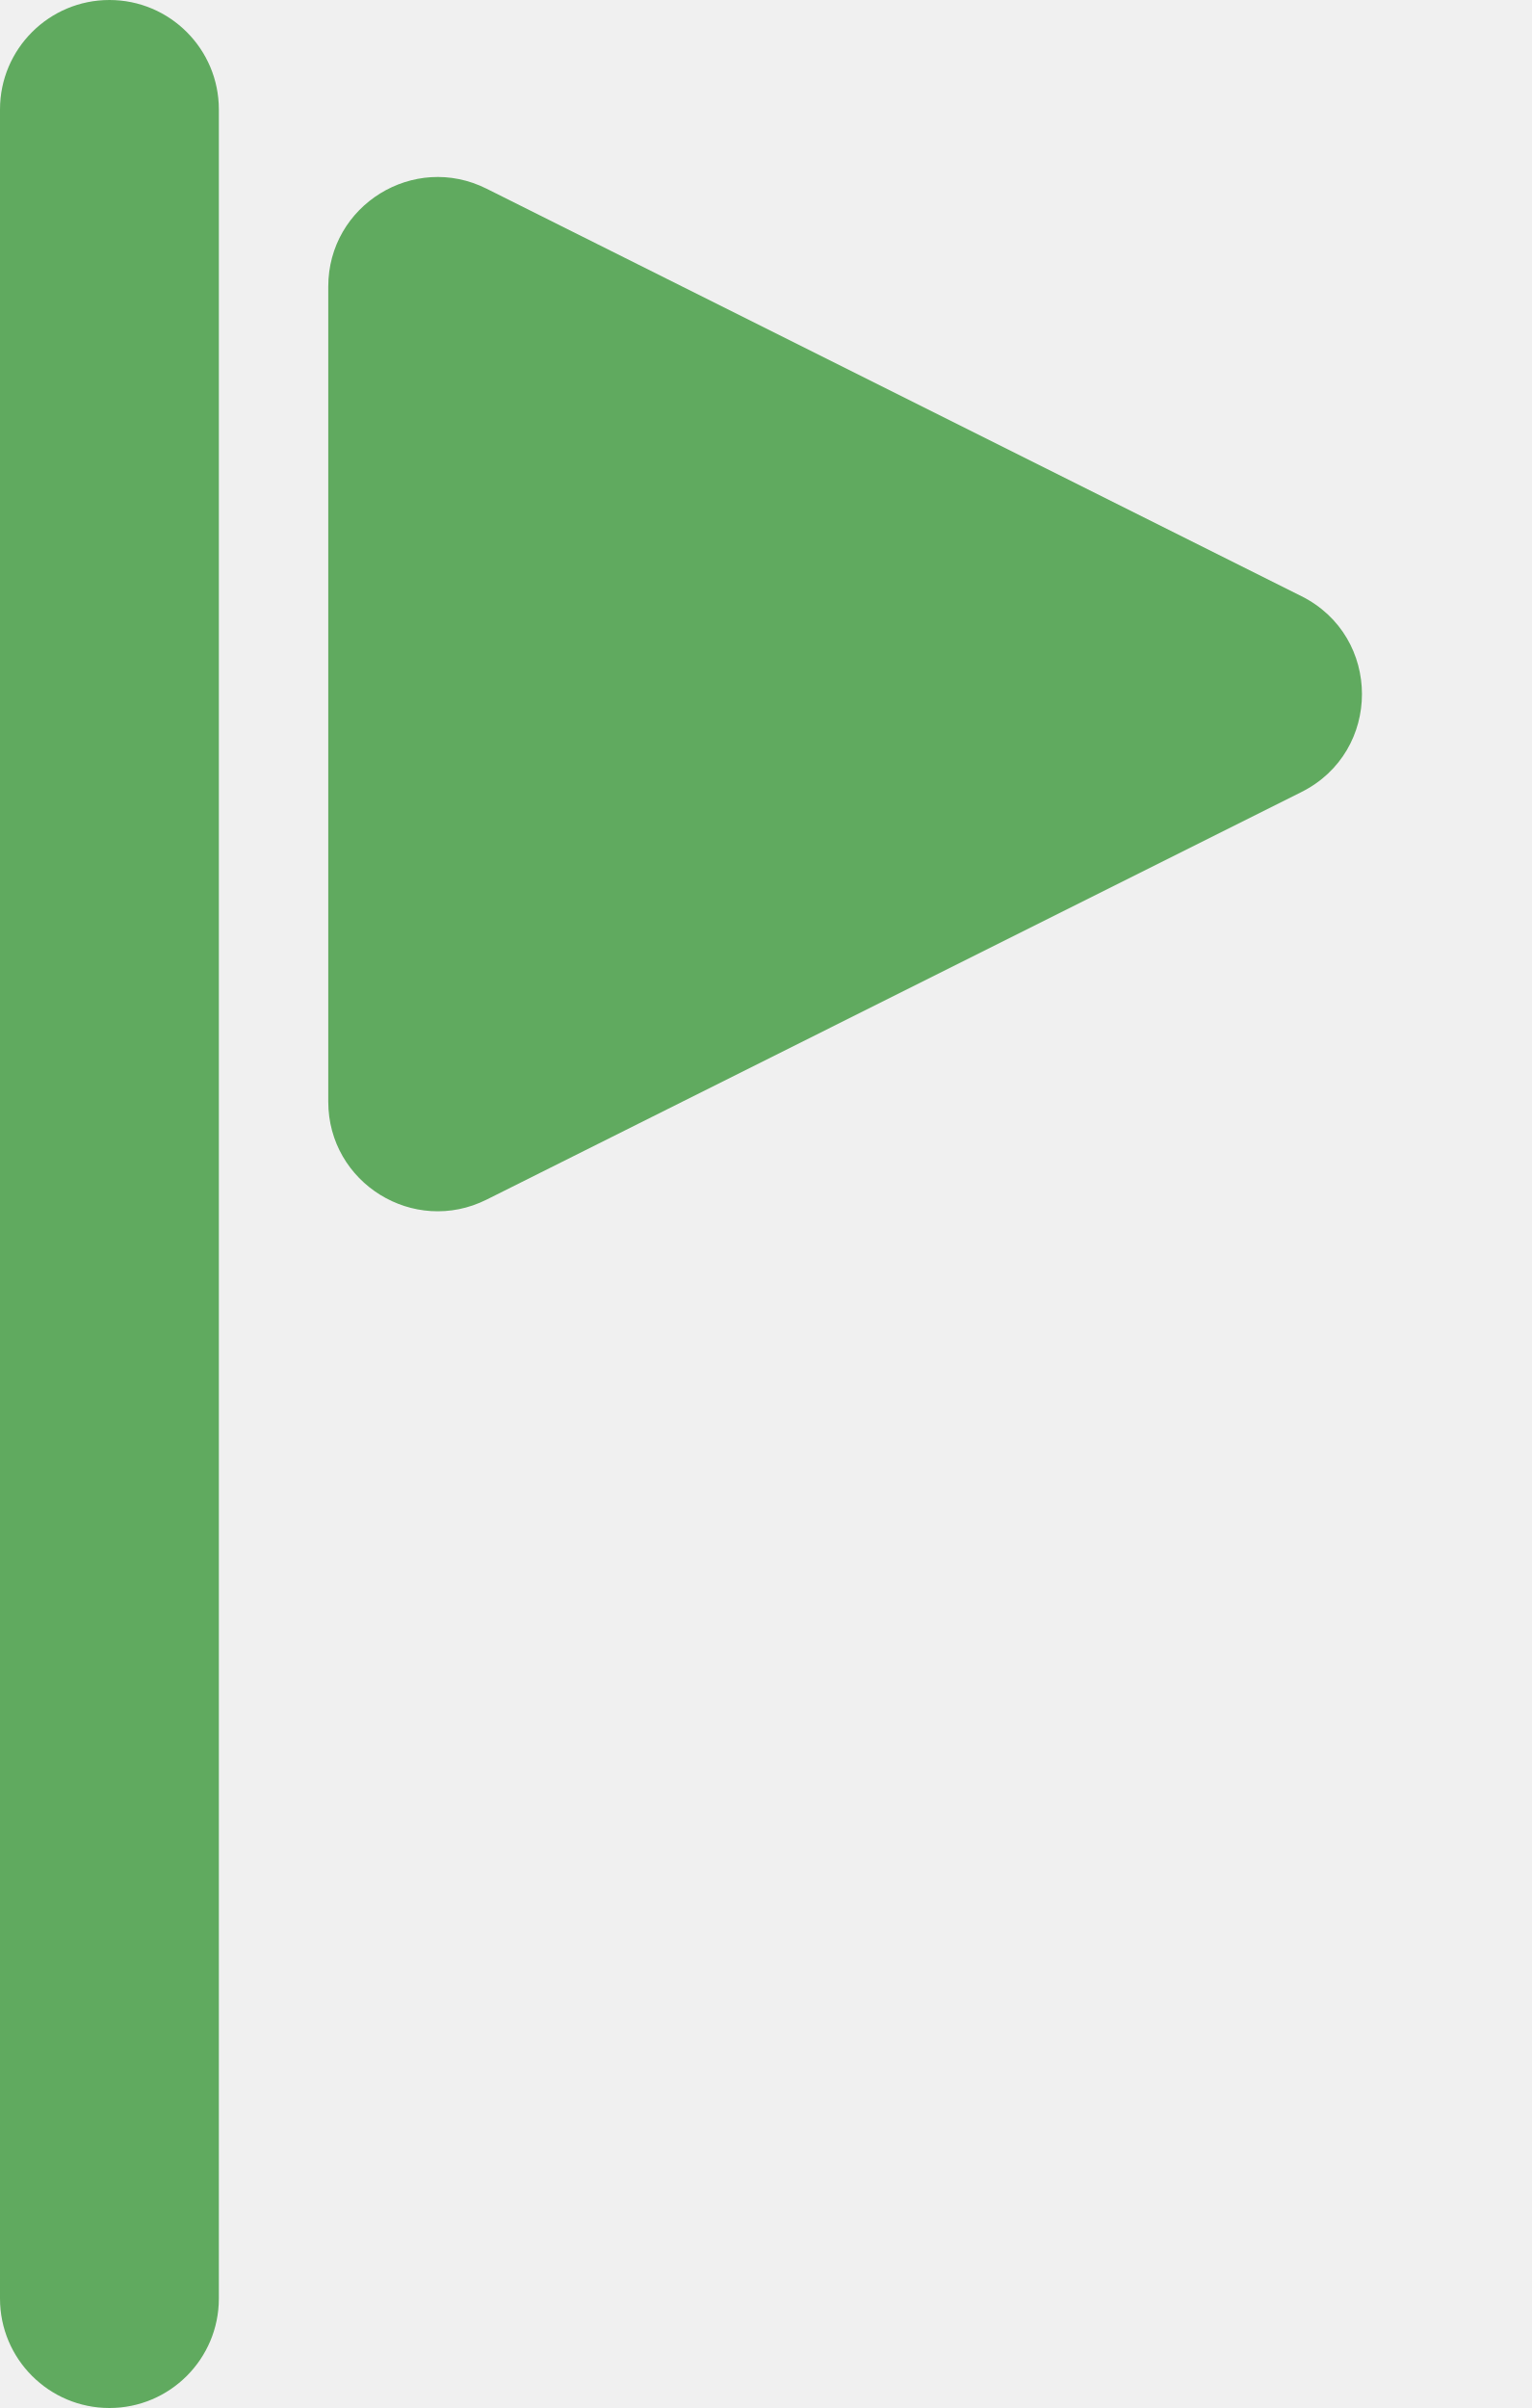
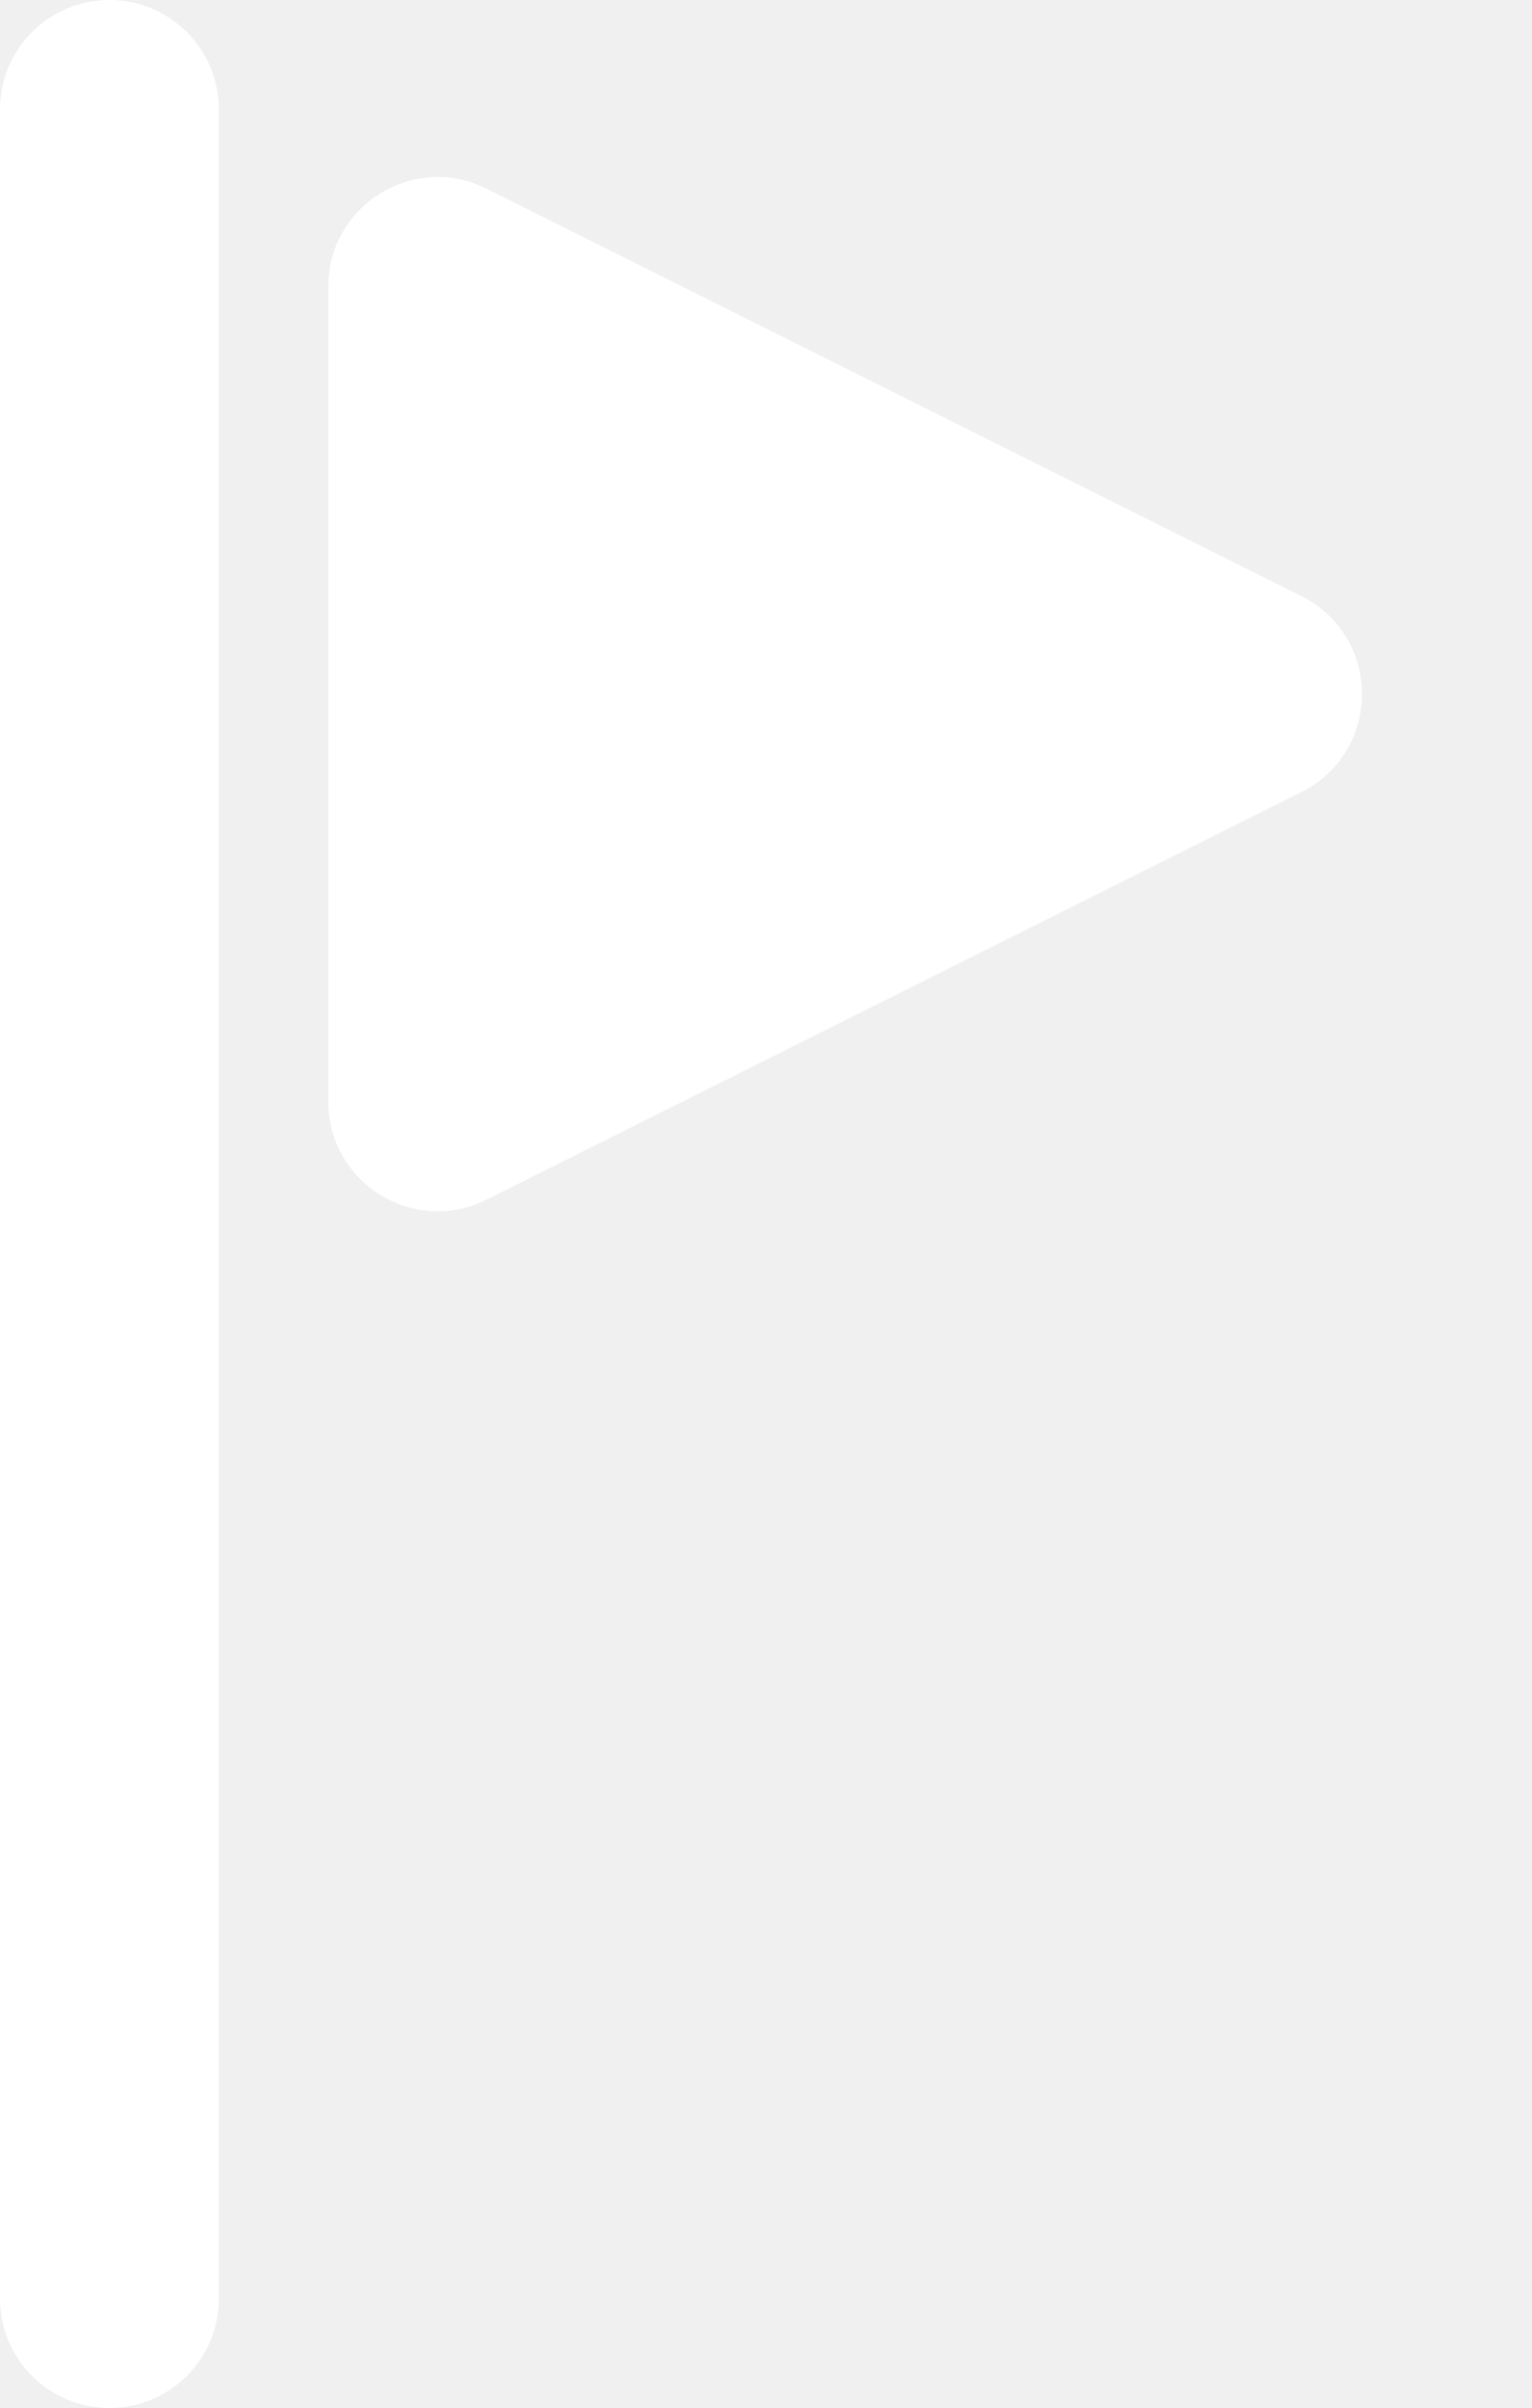
<svg xmlns="http://www.w3.org/2000/svg" width="14" height="22" viewBox="0 0 14 22" fill="none">
-   <path d="M0 1C0 0.448 0.448 0 1 0V0C1.552 0 2 0.448 2 1V21C2 21.552 1.552 22 1 22V22C0.448 22 0 21.552 0 21V1Z" fill="#60AA5F" />
-   <path d="M11.894 5.447L4.447 1.724C3.782 1.391 3 1.875 3 2.618V10.065C3 10.809 3.782 11.292 4.447 10.96L11.894 7.236C12.631 6.867 12.631 5.816 11.894 5.447Z" fill="#60AA5F" />
+   <path d="M0 1C0 0.448 0.448 0 1 0V0C1.552 0 2 0.448 2 1V21C2 21.552 1.552 22 1 22V22C0.448 22 0 21.552 0 21V1Z" fill="#fff" />
+   <path d="M11.894 5.447L4.447 1.724C3.782 1.391 3 1.875 3 2.618V10.065C3 10.809 3.782 11.292 4.447 10.96L11.894 7.236C12.631 6.867 12.631 5.816 11.894 5.447Z" fill="#fff" />
</svg>
